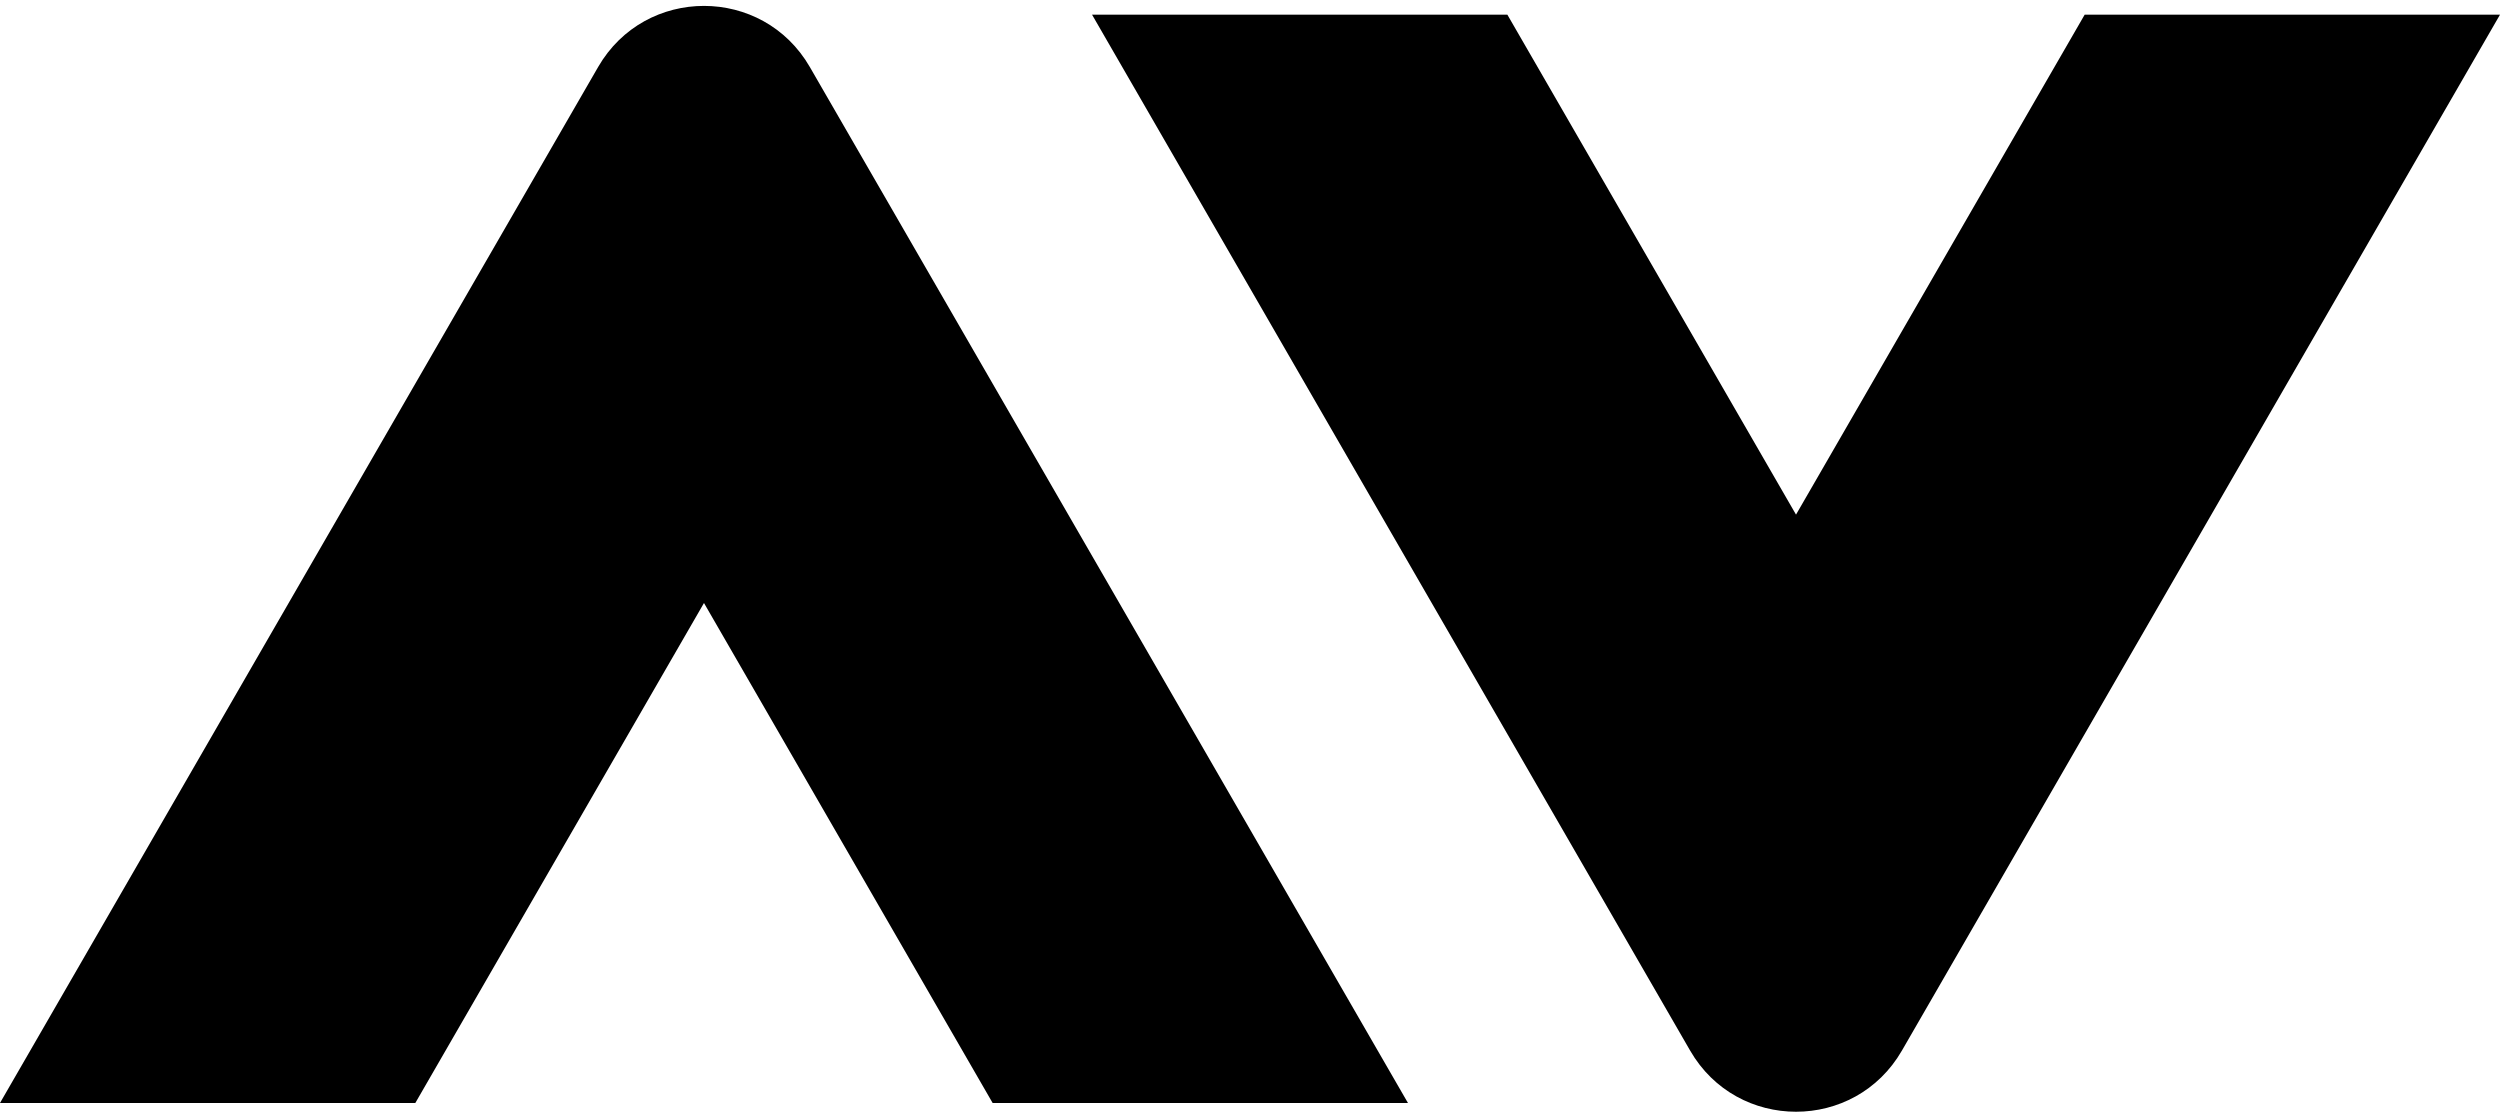
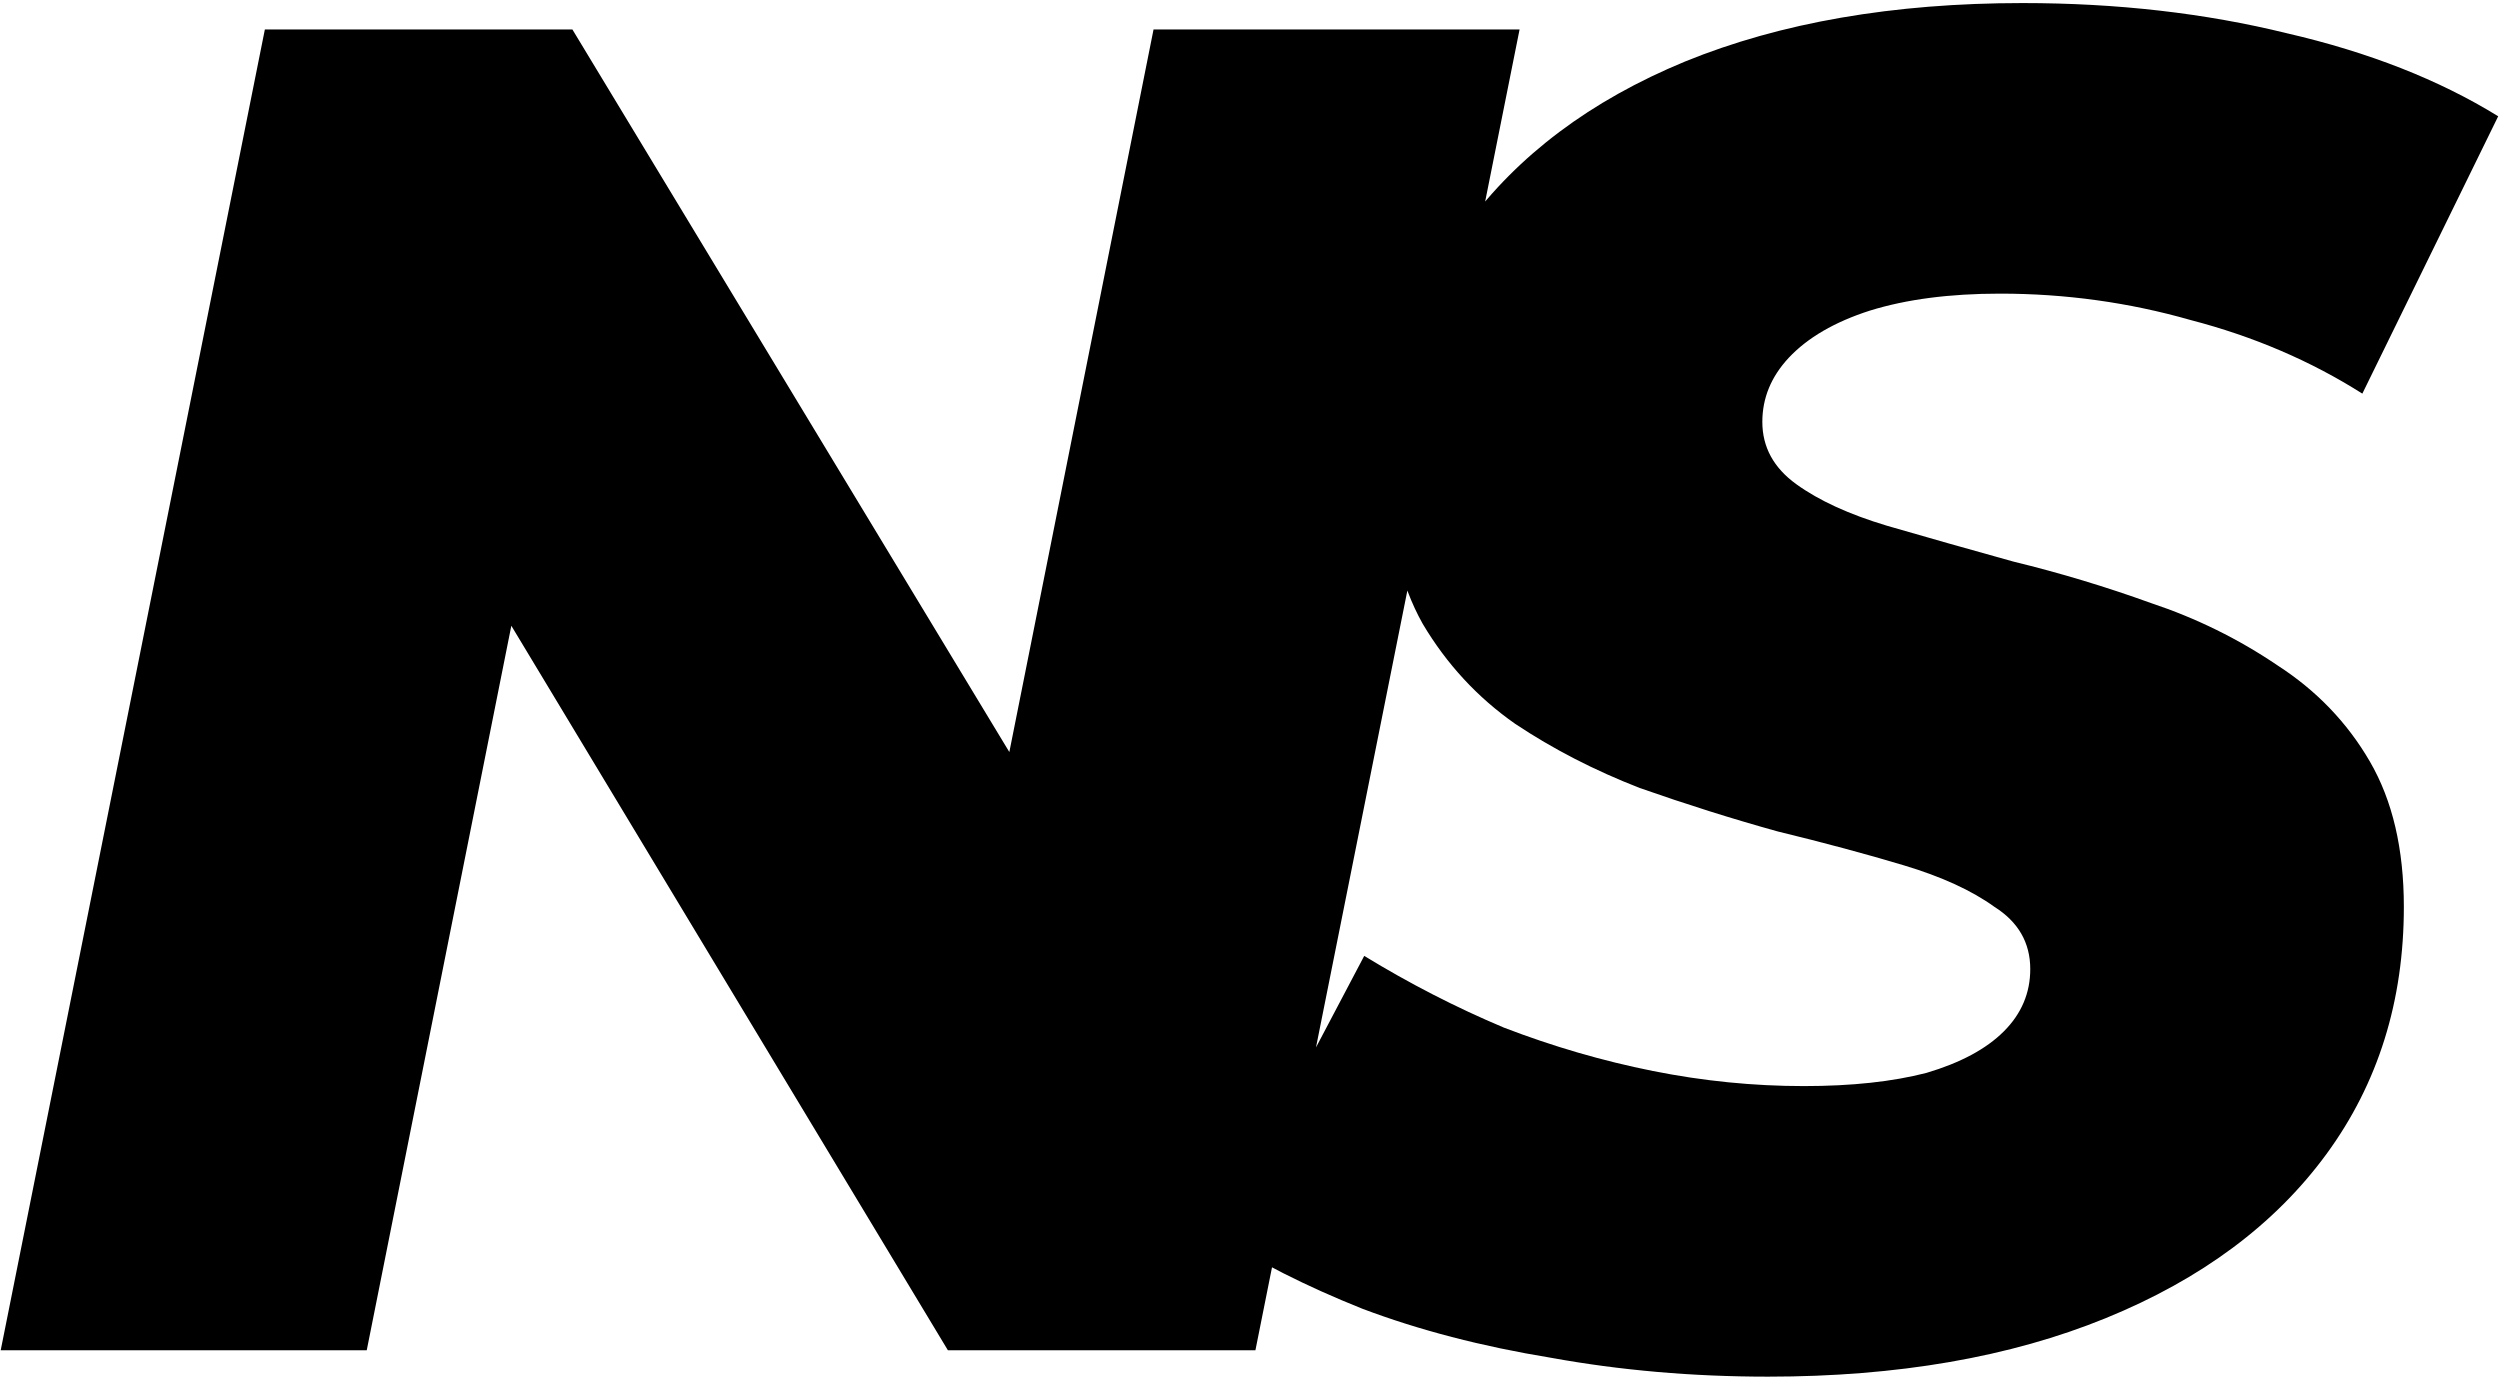
- <svg xmlns="http://www.w3.org/2000/svg" width="409" height="182" viewBox="0 0 409 182" fill="none">
-   <path fill-rule="evenodd" clip-rule="evenodd" d="M115.171 98.653L162.394 180.447H230.341L132.491 10.966C124.793 -2.368 105.548 -2.368 97.85 10.966L0 180.447H67.947L115.171 98.653ZM293.828 84.193L341.052 2.4H409L311.15 171.881C303.452 185.214 284.207 185.214 276.509 171.881L178.659 2.4H246.605L293.828 84.193Z" fill="black" />
+ <svg xmlns="http://www.w3.org/2000/svg" width="424" height="234" viewBox="0 0 424 234" fill="none">
+   <path d="M0.12 229L44.92 5H97.08L187.64 154.76L165.88 154.12L195.64 5H257.72L212.92 229H160.76L70.52 79.24L91.96 79.88L62.2 229H0.12ZM299.852 233.48C287.052 233.48 274.786 232.413 263.052 230.28C251.319 228.36 240.652 225.587 231.052 221.96C221.452 218.12 213.239 213.96 206.412 209.48L231.372 162.12C239.052 166.813 246.946 170.867 255.052 174.28C263.372 177.48 271.799 179.933 280.332 181.64C288.866 183.347 297.399 184.2 305.932 184.2C314.039 184.2 320.973 183.453 326.733 181.96C332.492 180.253 336.866 177.907 339.852 174.92C342.839 171.933 344.332 168.413 344.332 164.36C344.332 159.88 342.306 156.36 338.252 153.8C334.412 151.027 329.292 148.68 322.892 146.76C316.492 144.84 309.346 142.92 301.452 141C293.772 138.867 285.986 136.413 278.092 133.64C270.412 130.653 263.372 127.027 256.972 122.76C250.572 118.28 245.346 112.627 241.292 105.8C237.452 98.973 235.532 90.547 235.532 80.52C235.532 64.307 239.906 50.227 248.652 38.28C257.399 26.333 269.772 17.053 285.772 10.44C301.986 3.827 321.079 0.52 343.053 0.52C359.053 0.52 373.986 2.227 387.853 5.64C401.719 8.84 413.666 13.533 423.693 19.72L400.652 66.76C391.906 61.213 382.199 57.053 371.533 54.28C361.079 51.293 350.306 49.8 339.212 49.8C330.679 49.8 323.319 50.76 317.133 52.68C311.159 54.6 306.572 57.267 303.372 60.68C300.386 63.88 298.892 67.507 298.892 71.56C298.892 75.827 300.813 79.347 304.653 82.12C308.492 84.893 313.612 87.24 320.012 89.16C326.626 91.08 333.772 93.107 341.452 95.24C349.346 97.16 357.133 99.507 364.812 102.28C372.493 104.84 379.639 108.36 386.253 112.84C392.866 117.107 398.092 122.547 401.932 129.16C405.773 135.773 407.693 143.987 407.693 153.8C407.693 169.8 403.319 183.773 394.572 195.72C385.826 207.667 373.346 216.947 357.133 223.56C340.919 230.173 321.826 233.48 299.852 233.48Z" fill="black" />
</svg>
